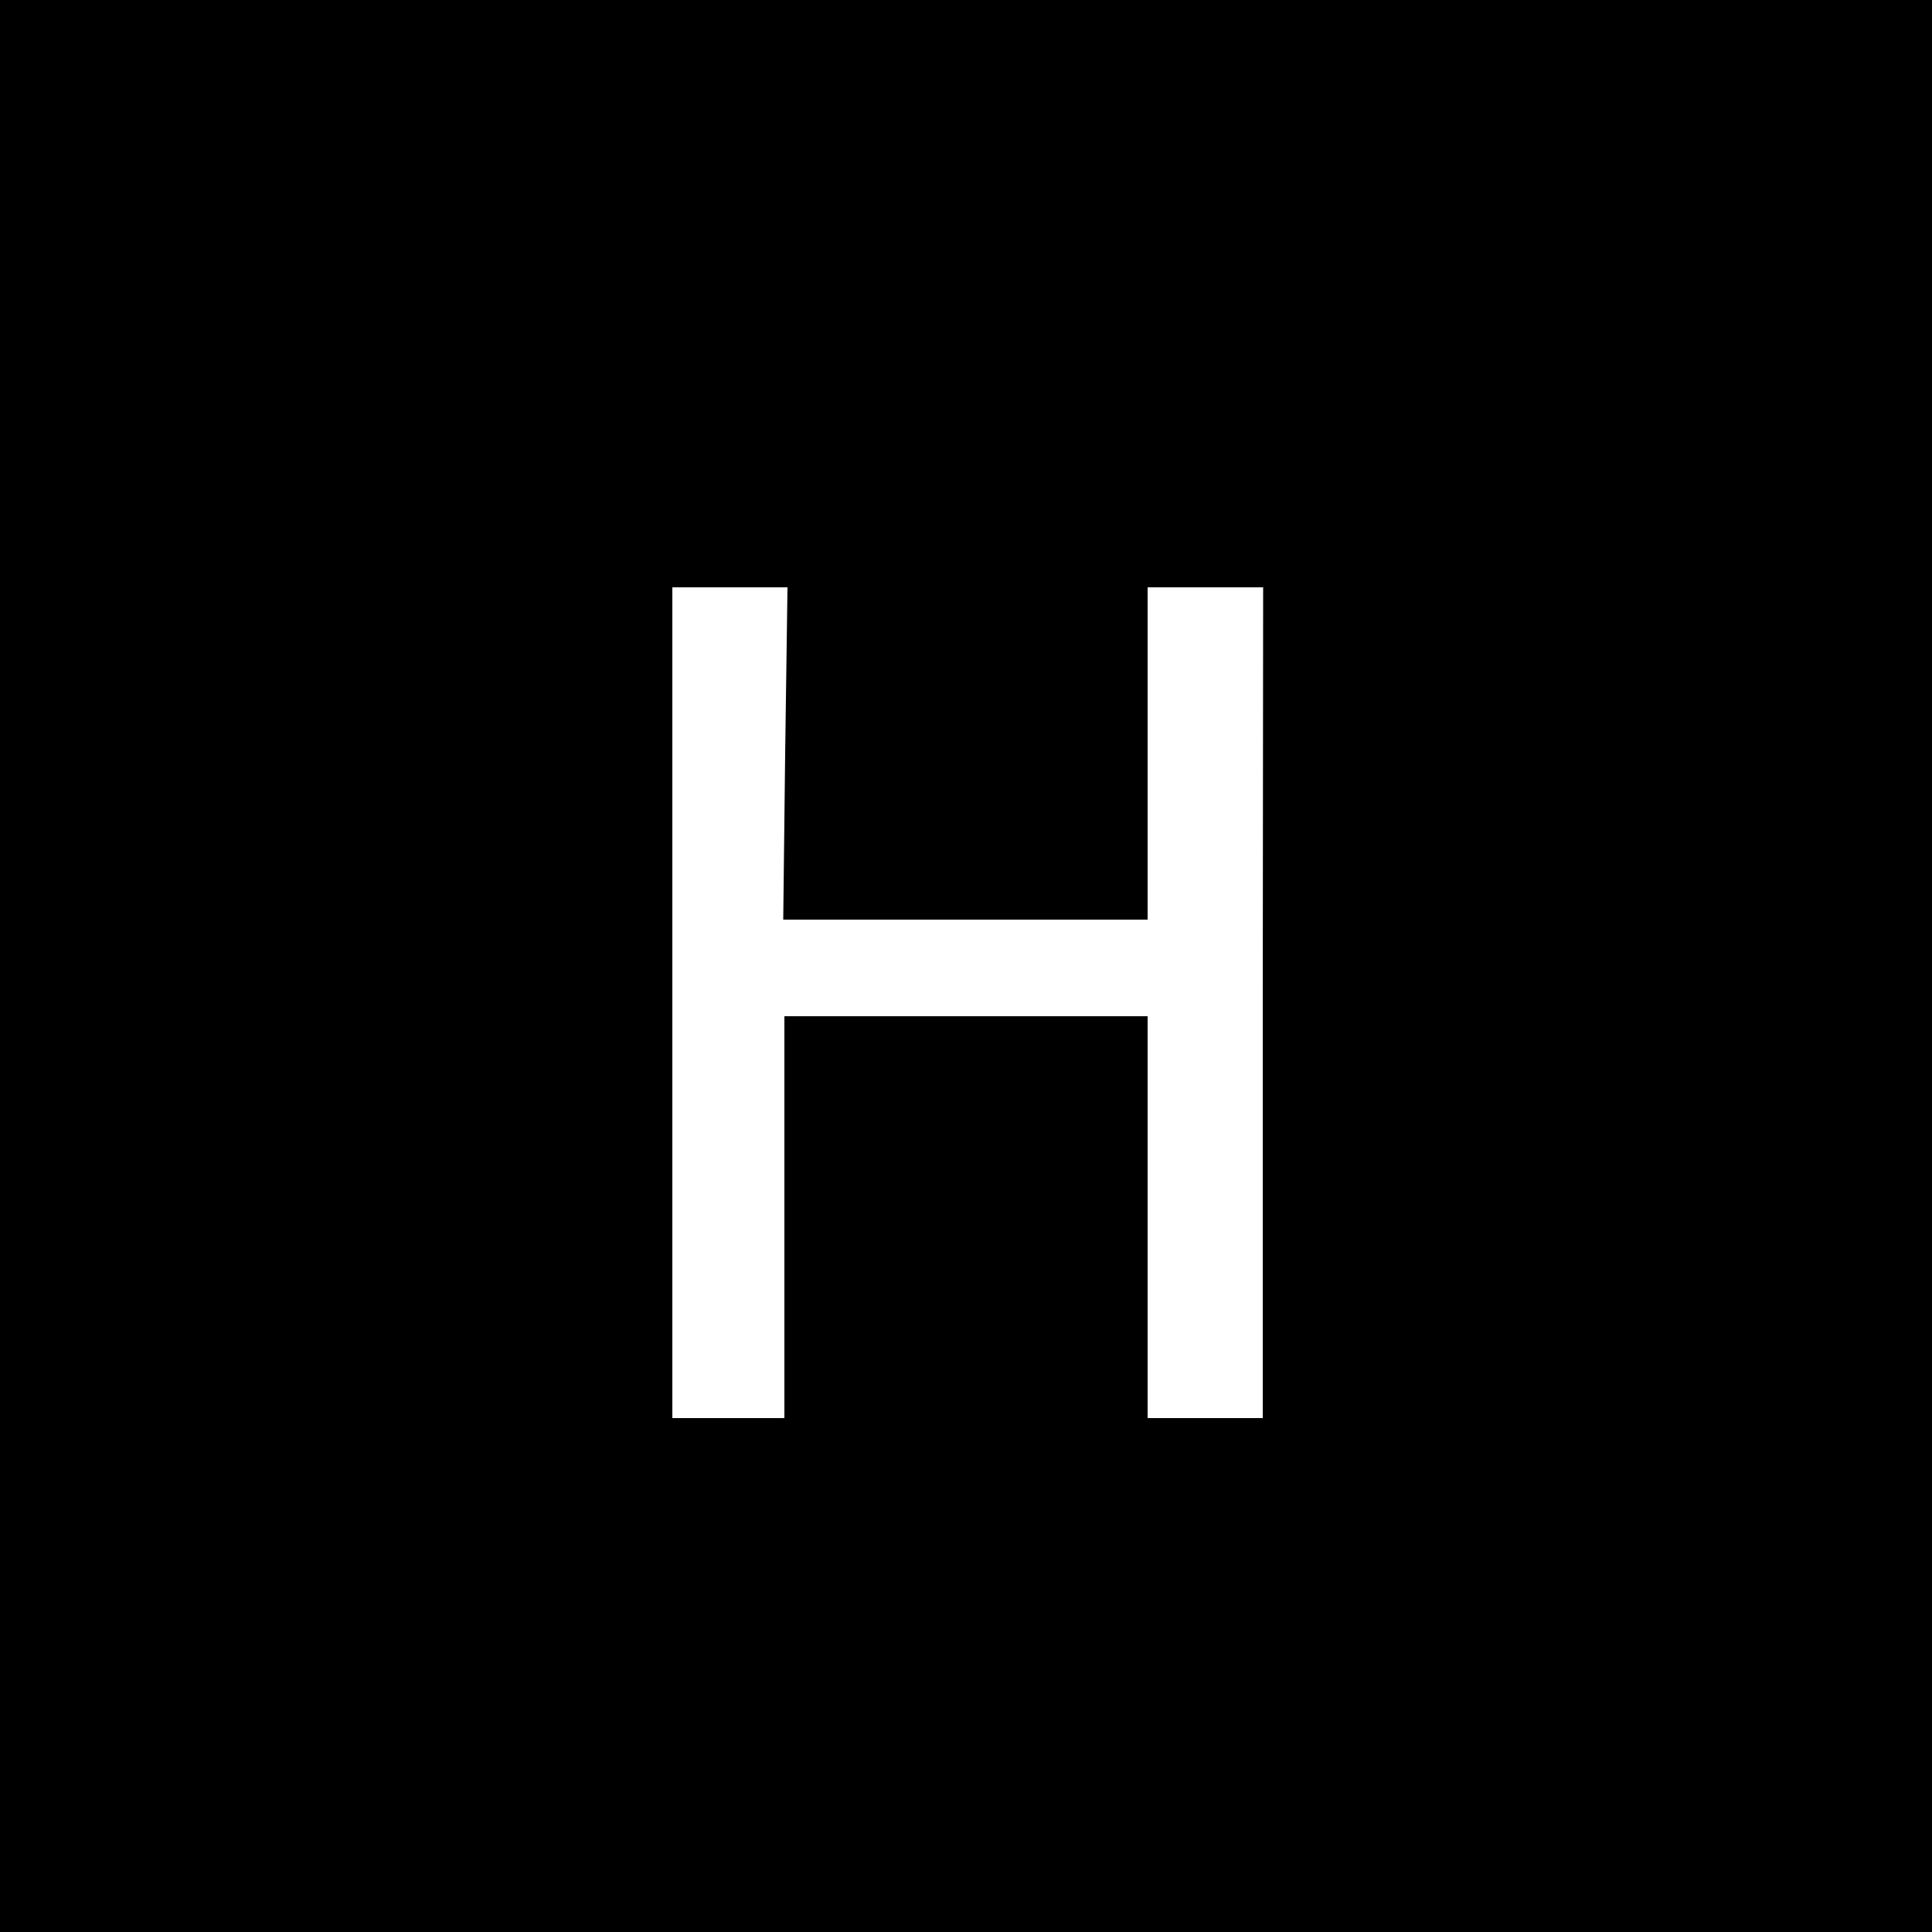
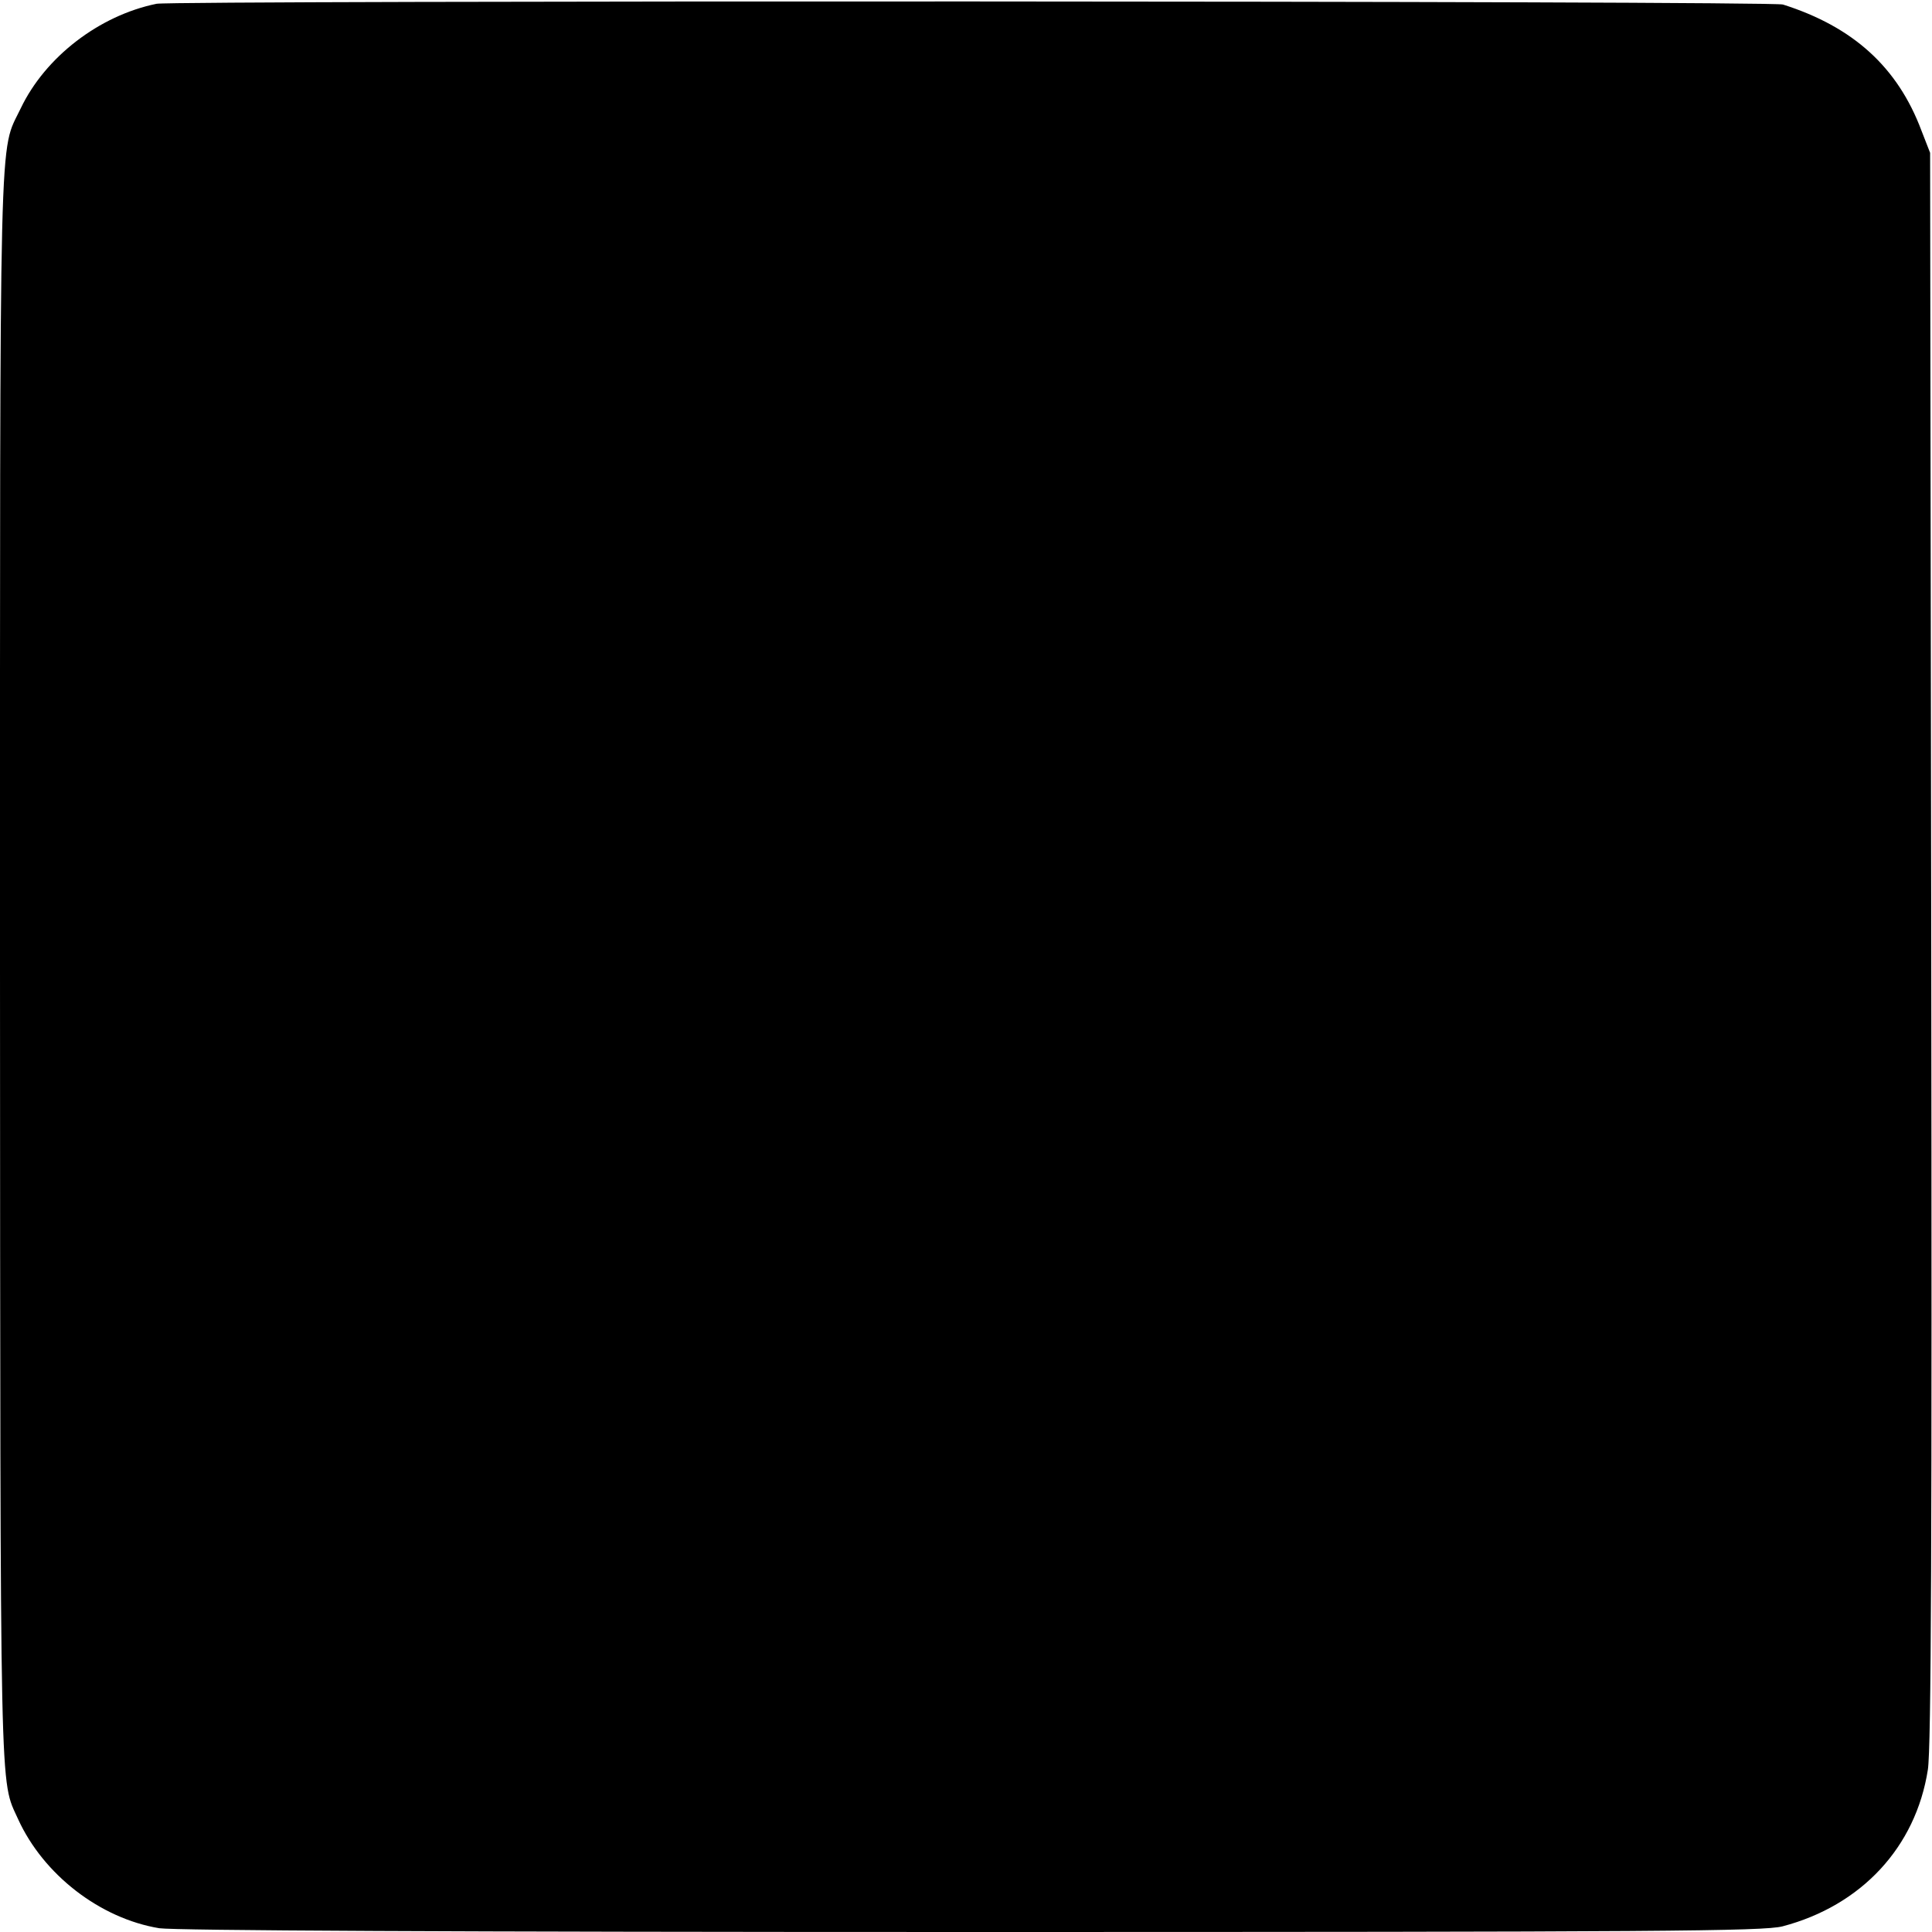
- <svg xmlns="http://www.w3.org/2000/svg" version="1" width="666.667" height="666.667" viewBox="0 0 500 500">
-   <path d="M0 250v250h500V0H0v250zm203.2-55l-.5 43H297v-86h29.9l-.1 107.5V367H297V263h-94v104h-29V152h29.8l-.6 43z" />
+ <svg xmlns="http://www.w3.org/2000/svg" version="1.0" width="512pt" height="512pt" viewBox="0 0 512 512" preserveAspectRatio="xMidYMid meet">
+   <g transform="translate(0,512) scale(0.1,-0.1)" fill="#000000" stroke="none">
+     <path d="M415 5110 c-152 -31 -295 -141 -360 -277 -58 -122 -55 20 -55 -2278 1 -2251 -1 -2147 48 -2256 67 -147 217 -263 374 -289 42 -6 770 -10 2154 -10 1825 0 2098 2 2148 15 209 55 353 210 385 415 9 56 11 617 9 2180 l-3 2105 -23 59 c-63 168 -181 275 -367 334 -30 10 -4263 11 -4310 2z" />
+   </g>
</svg>
